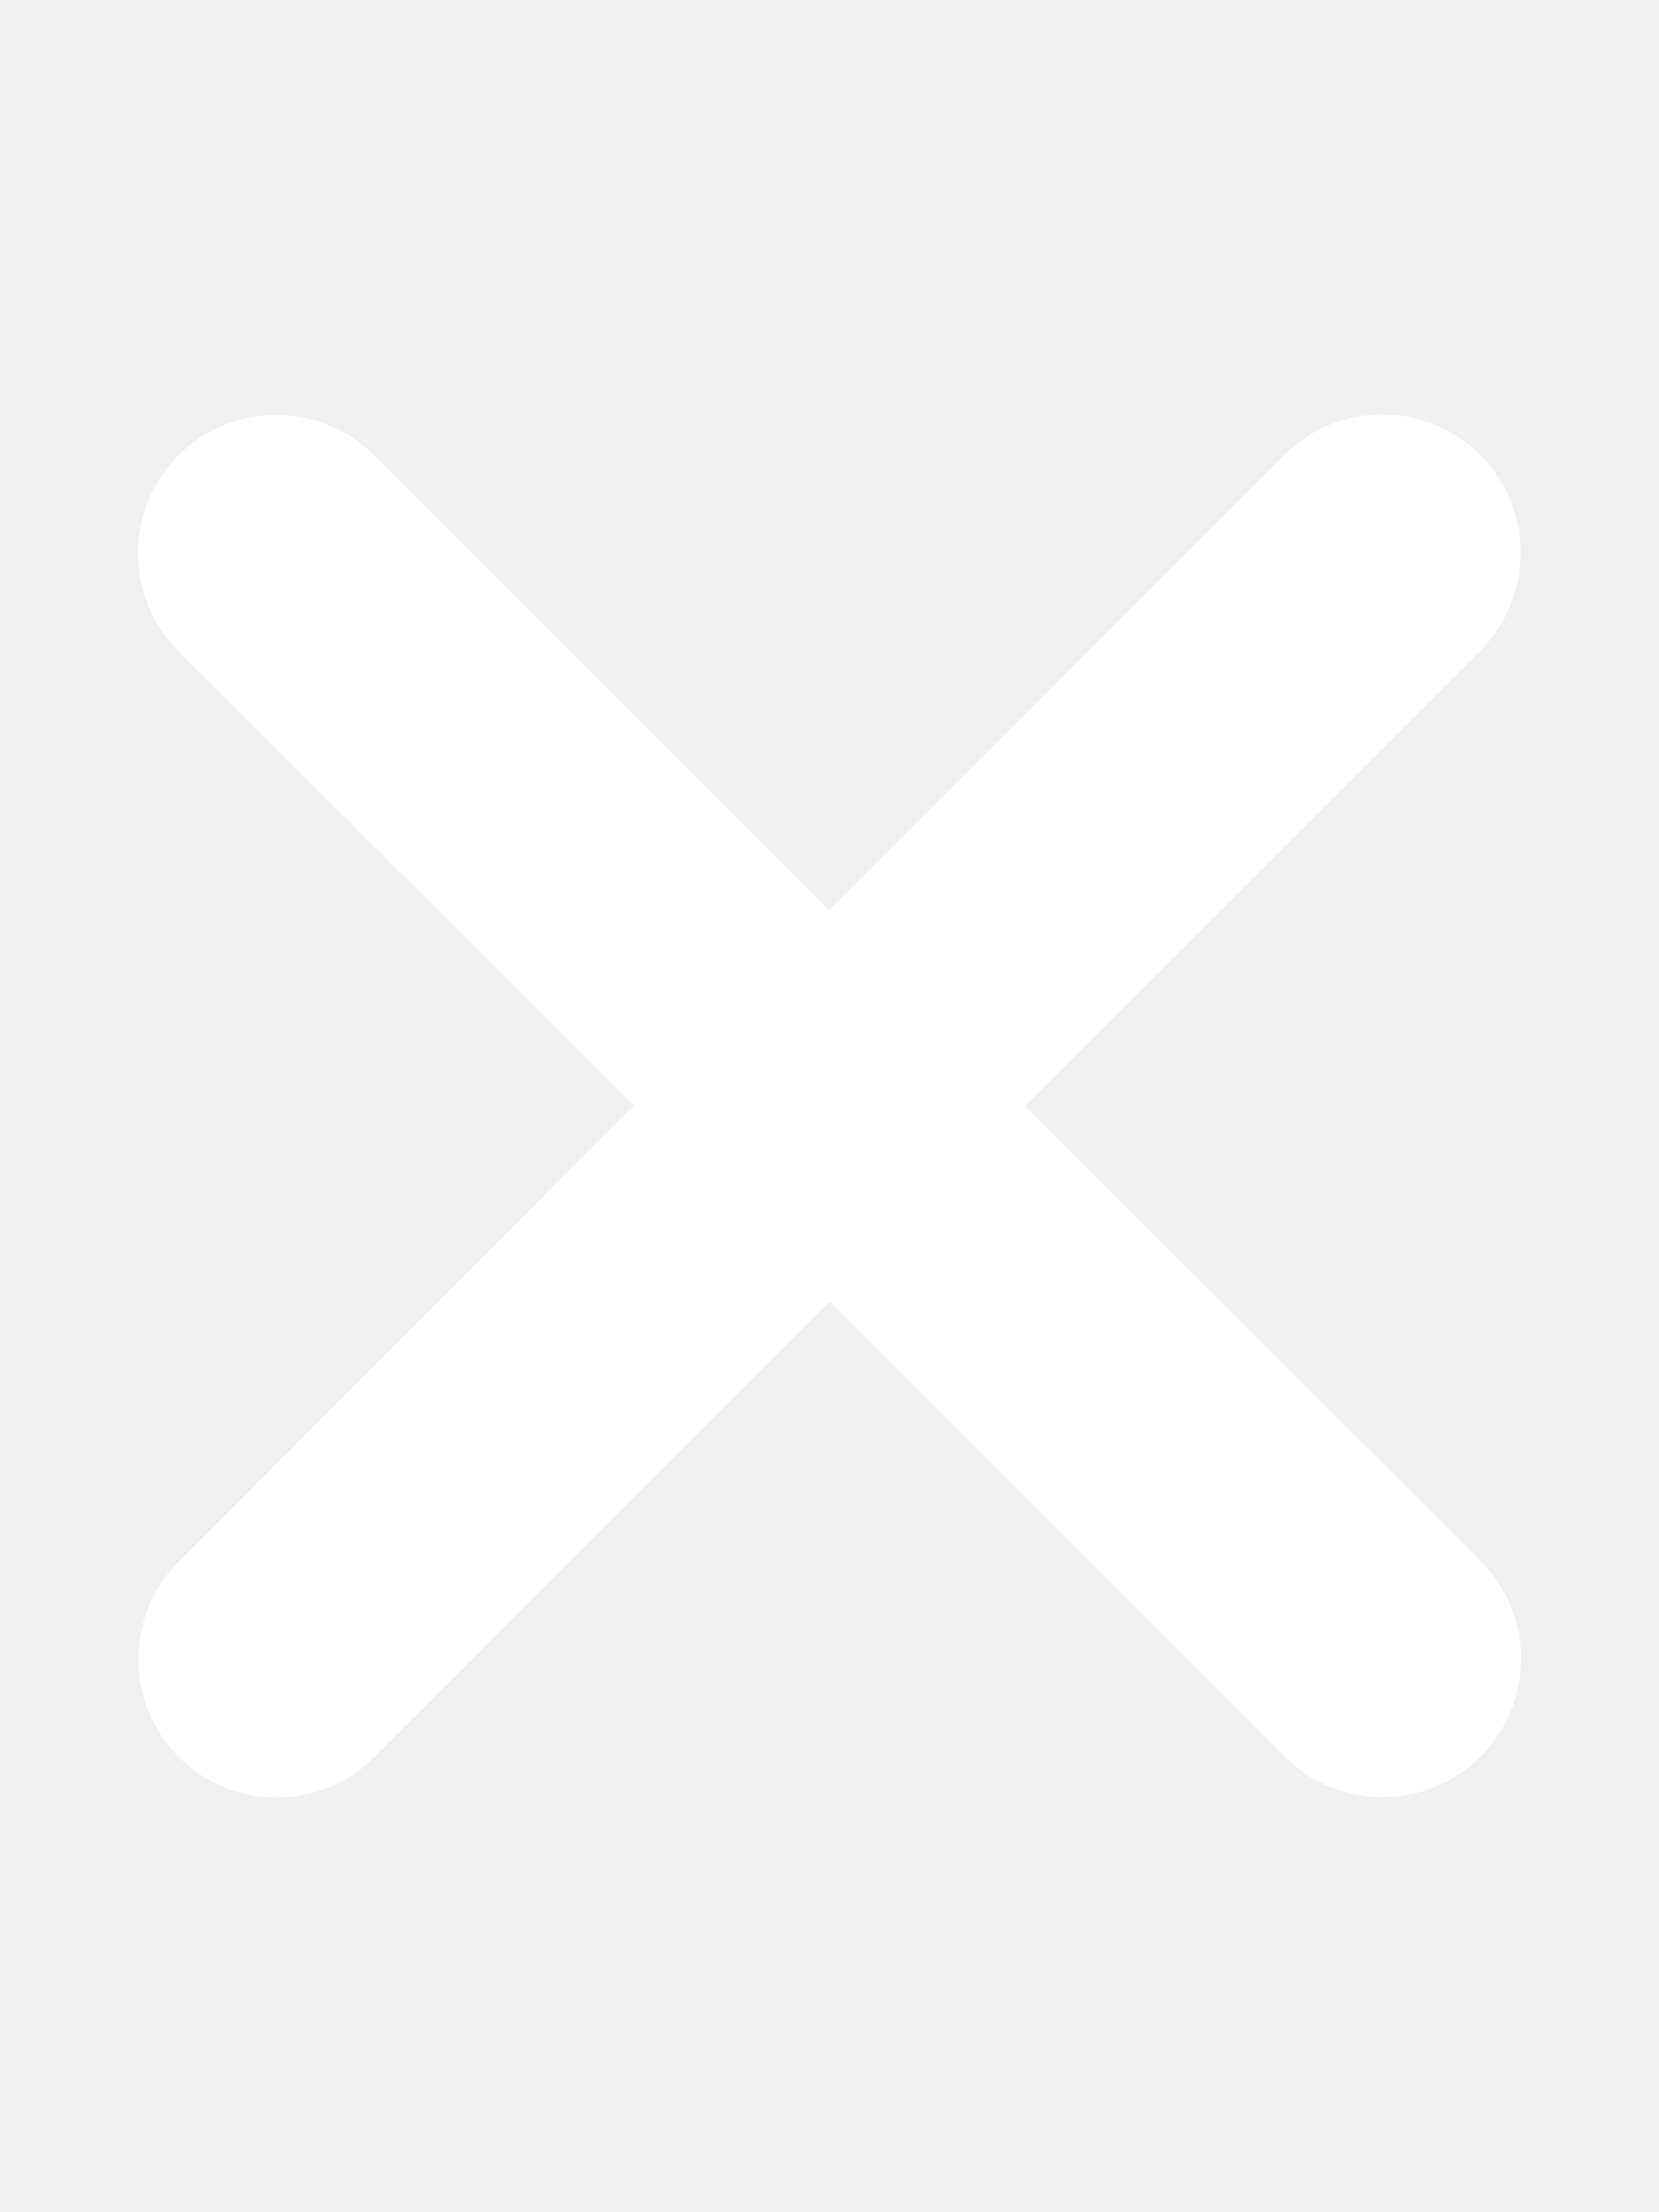
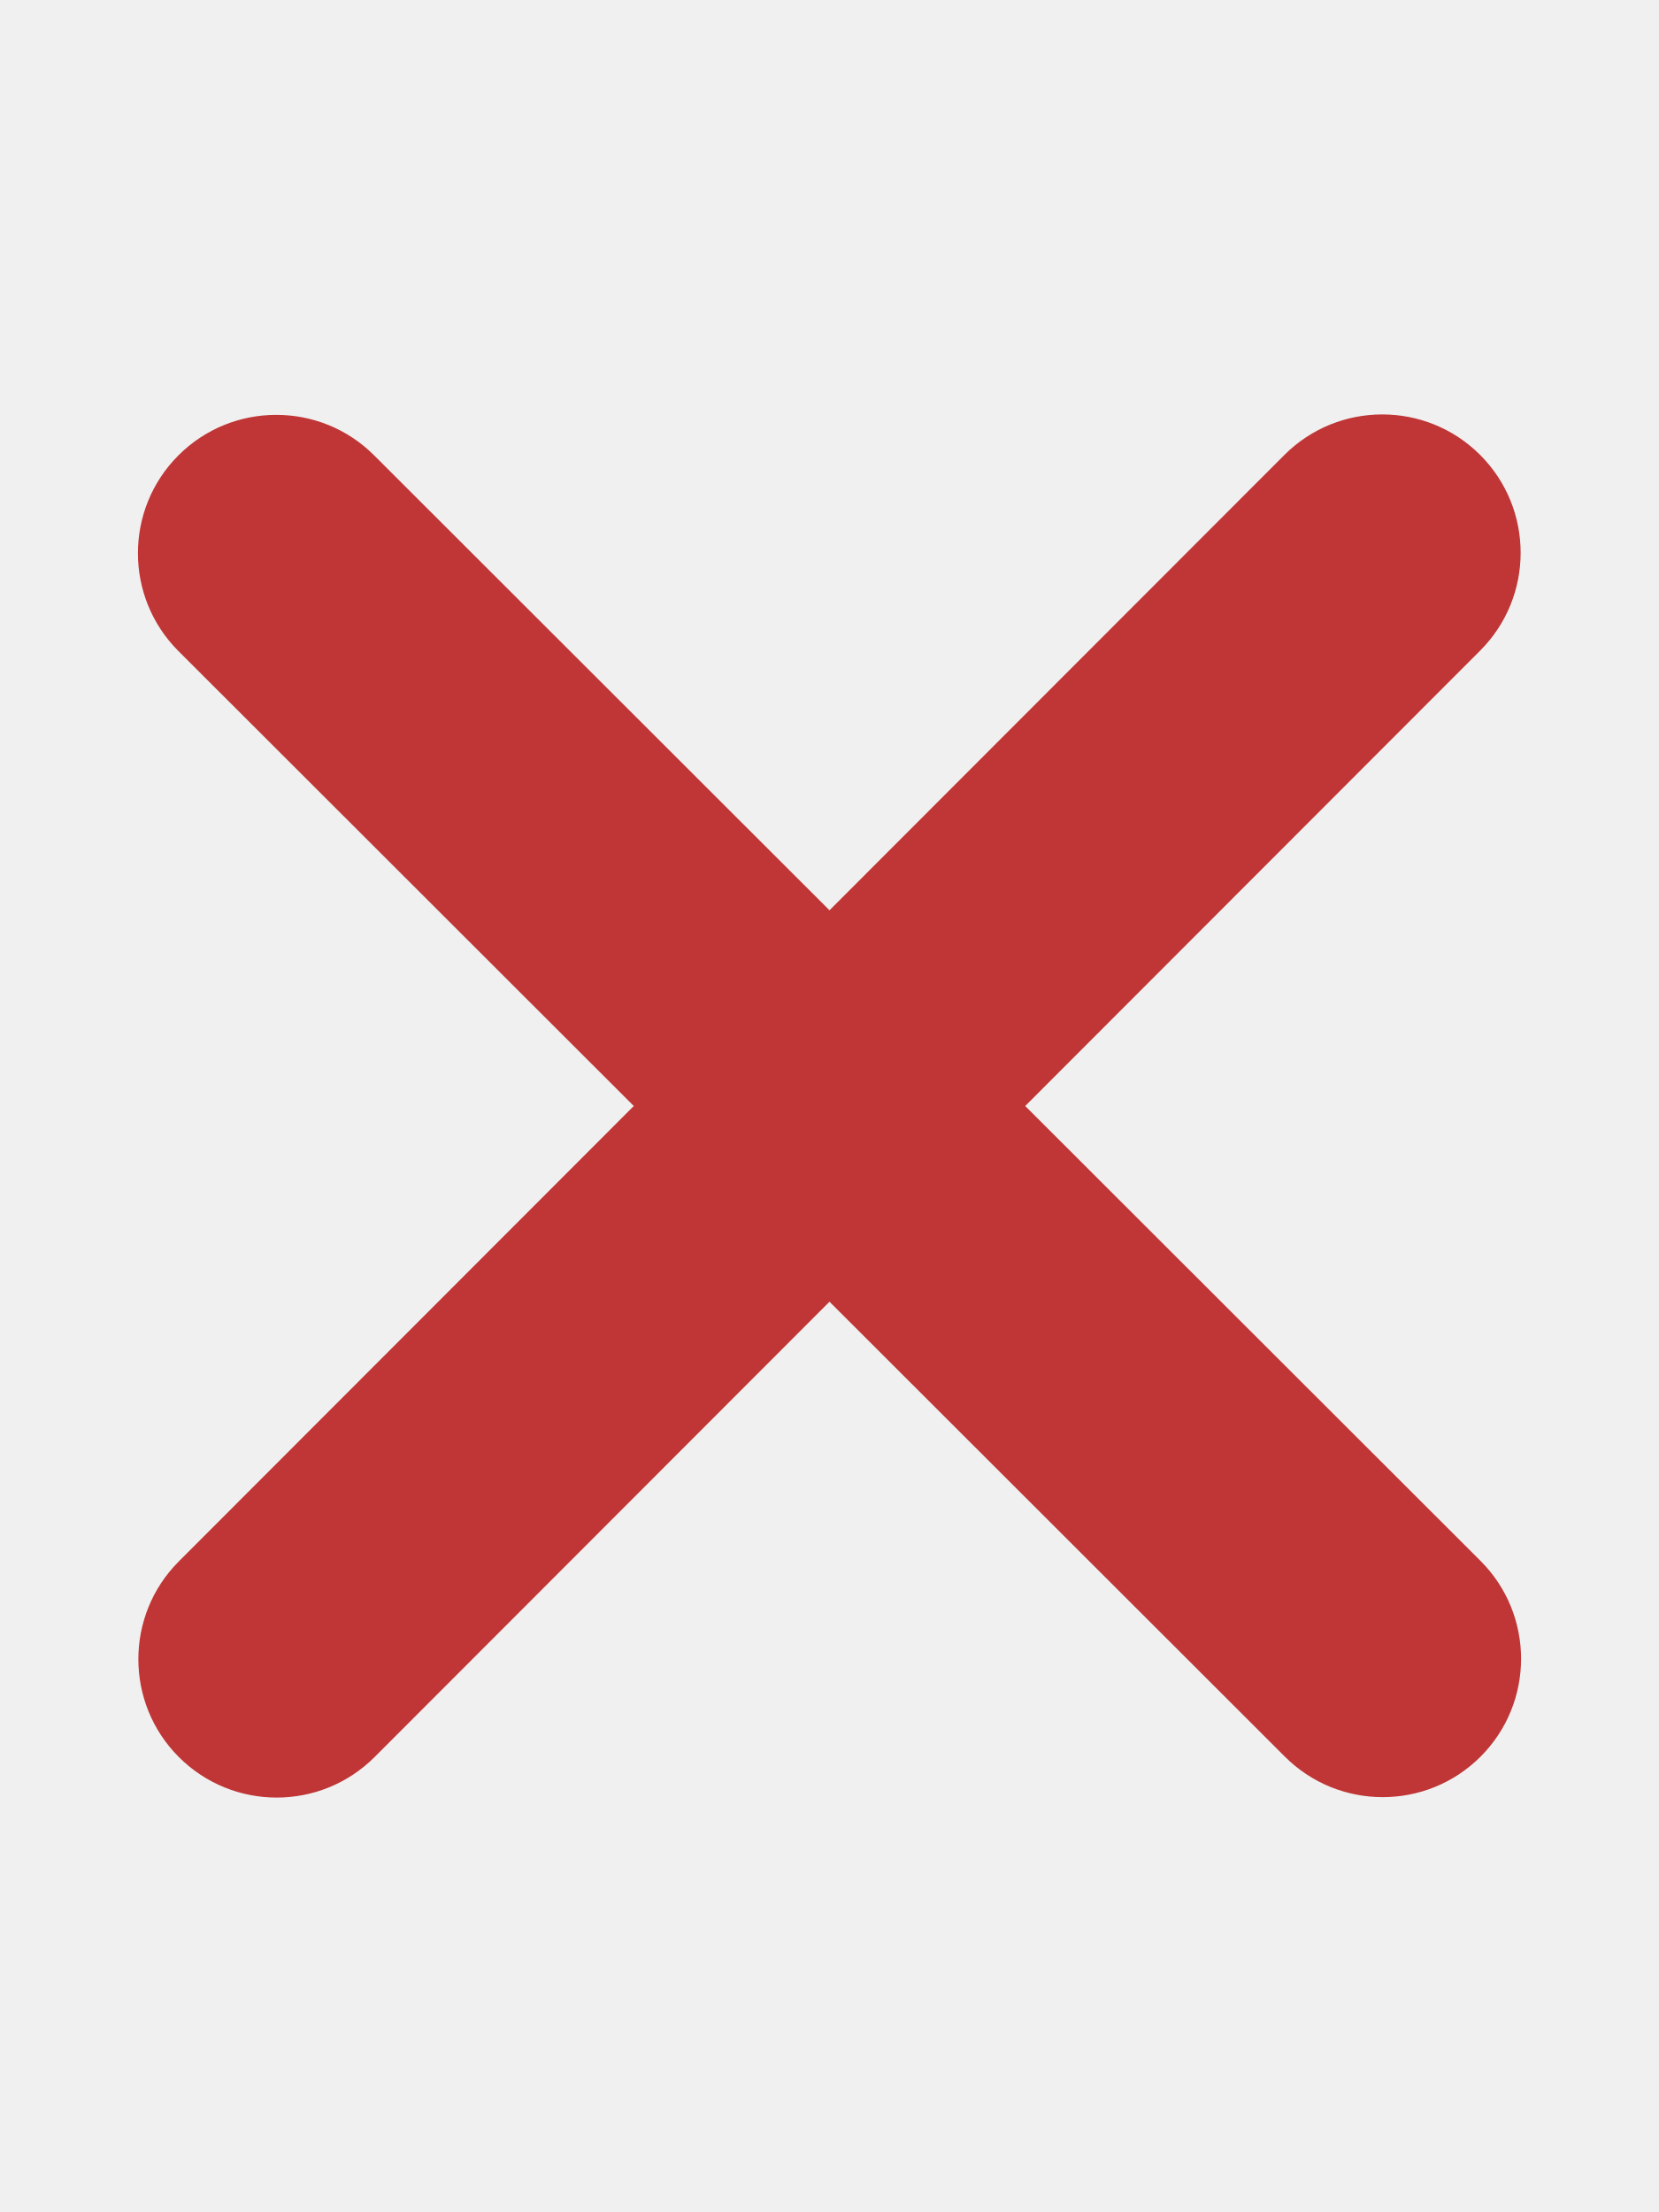
<svg xmlns="http://www.w3.org/2000/svg" viewBox="0 0 384 512">
-   <path fill="#ffffff" d="M342.6 150.6c12.5-12.5 12.5-32.8 0-45.3s-32.8-12.5-45.3 0L192 210.7 86.6 105.4c-12.5-12.5-32.8-12.5-45.3 0s-12.5 32.8 0 45.3L146.7 256 41.4 361.4c-12.5 12.5-12.5 32.8 0 45.3s32.8 12.5 45.3 0L192 301.3 297.4 406.6c12.5 12.5 32.8 12.5 45.3 0s12.5-32.8 0-45.3L237.3 256 342.6 150.6z" />
+   <path fill="#c03535" d="M342.6 150.6c12.5-12.5 12.5-32.8 0-45.3s-32.8-12.5-45.3 0L192 210.7 86.6 105.4c-12.5-12.5-32.8-12.5-45.3 0s-12.5 32.8 0 45.3L146.7 256 41.4 361.4c-12.5 12.5-12.5 32.8 0 45.3s32.8 12.5 45.3 0L192 301.3 297.4 406.6c12.5 12.5 32.8 12.5 45.3 0s12.5-32.8 0-45.3L237.3 256 342.6 150.6z" />
</svg>
